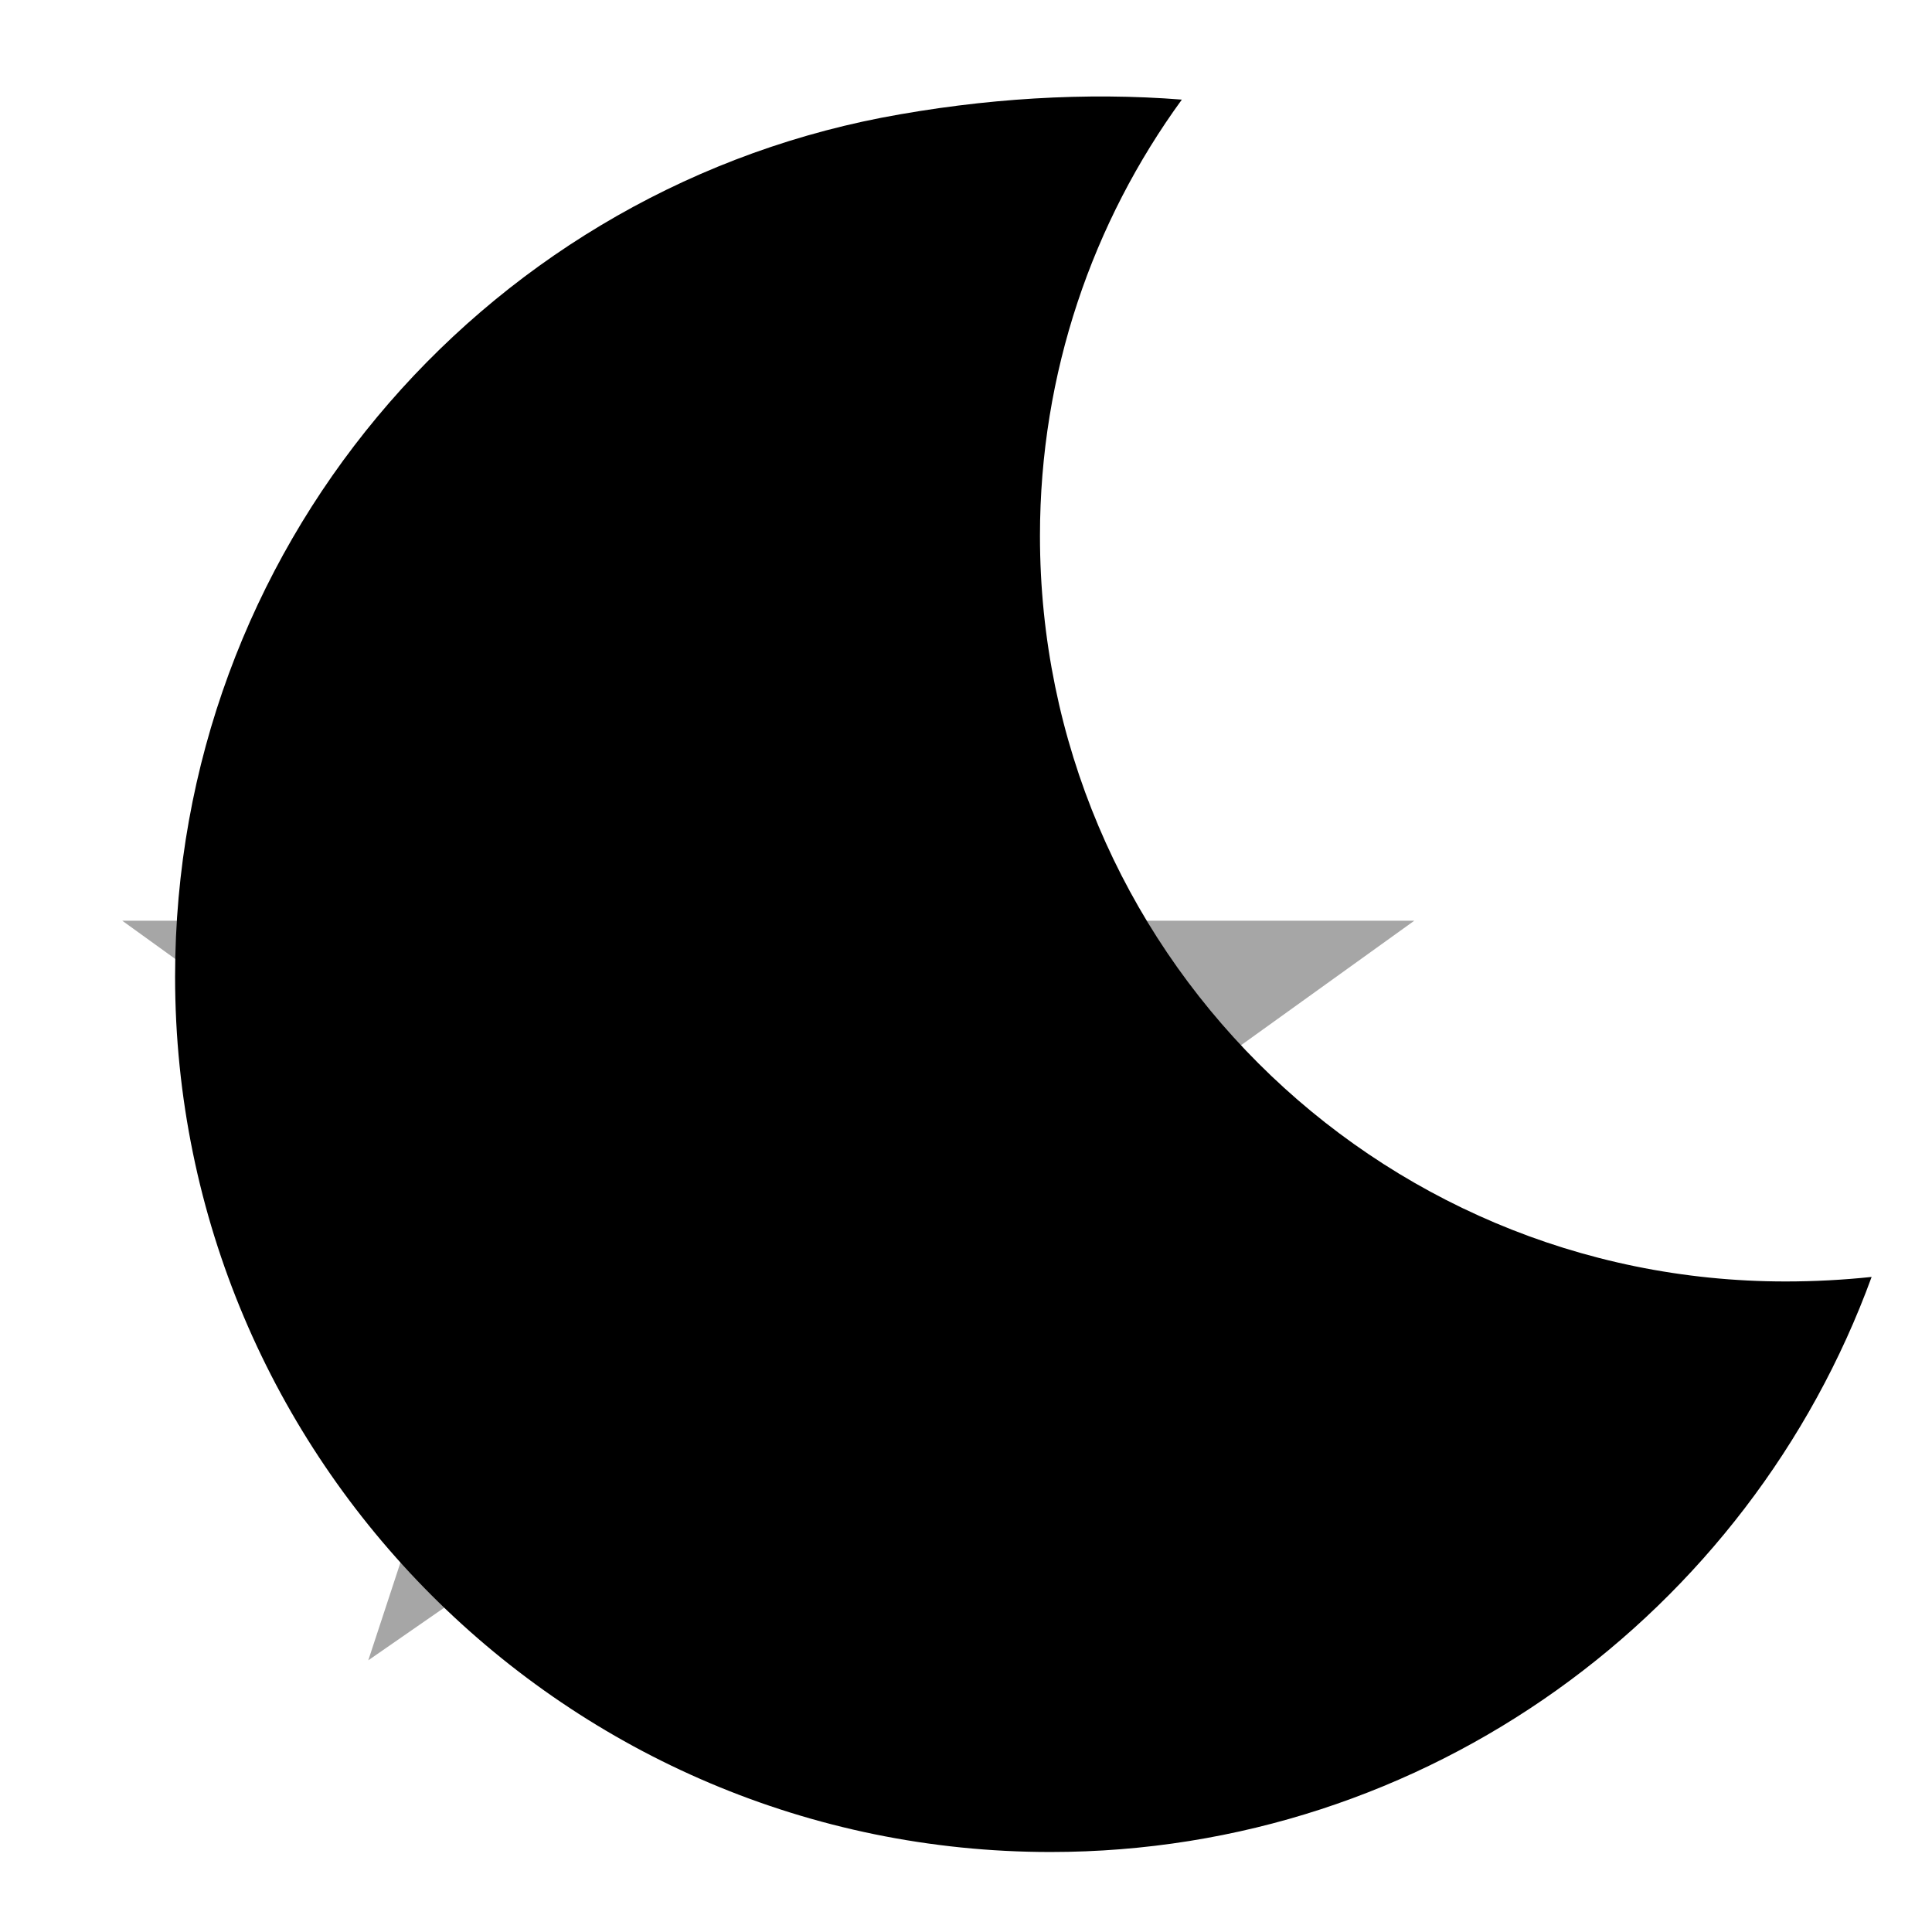
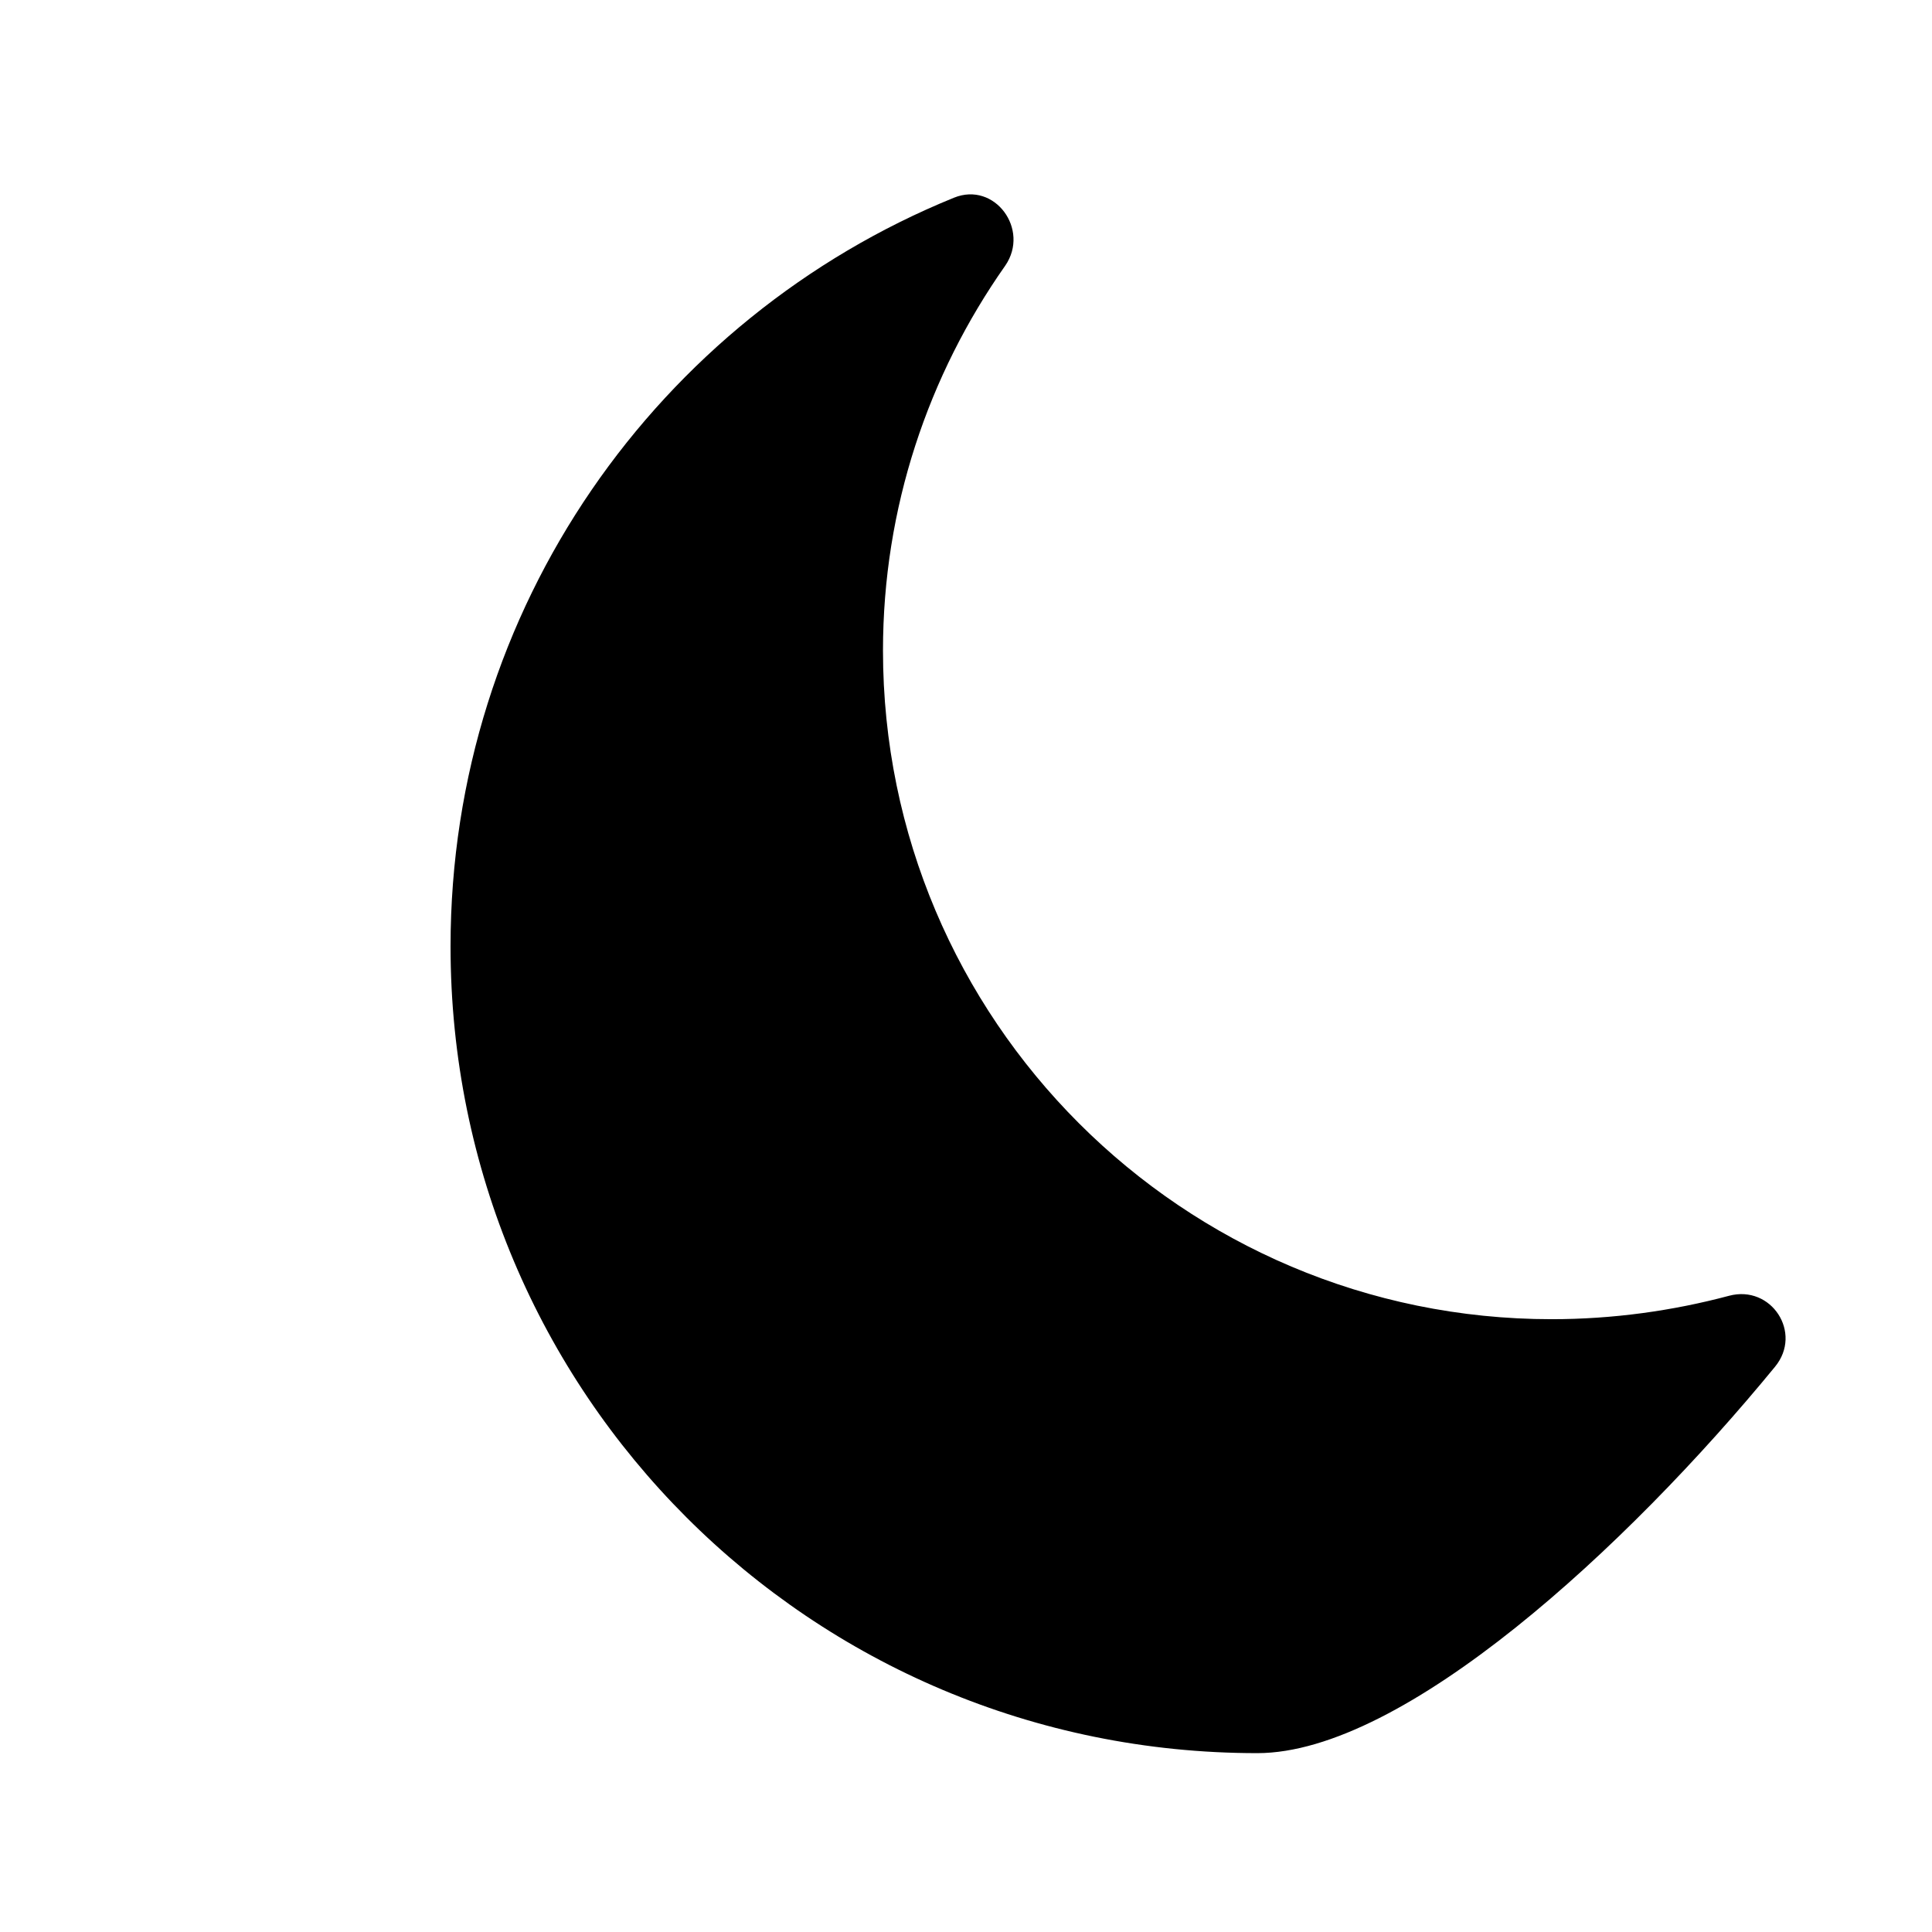
- <svg xmlns="http://www.w3.org/2000/svg" viewBox="0 0 128 128" role="img" aria-label="Sibylla moon icon">
-   <path fill="currentColor" d="M78.3 6.6c-5.9 8.1-9.4 18.1-9.4 28.9 0 27.3 22.1 49.4 49.4 49.4 1.9 0 3.8-.1 5.7-.3-8.1 22.2-29.4 38.1-54.4 38.1-32 0-58-26-58-58 0-28.2 20.1-51.7 46.8-56.9 6.8-1.3 13.6-1.7 19.9-1.2Z" />
-   <path fill="currentColor" d="M49.9 30.5 61.2 61h32.5L67.4 79.9 77.5 110 50.8 91.7 24.4 110l9.9-30.1L8.1 61h32.5l9.3-30.5Z" opacity="0.35" />
+ <svg xmlns="http://www.w3.org/2000/svg" viewBox="0 0 256 256" role="img" aria-label="Sibylla moon">
+   <path fill="currentColor" d="M166.6 232.3C107.4 232.3 59.7 184.6 59.7 125.4c0-44.9 27.6-83.3 66.7-99.2 5.4-2.2 10.1 4.2 6.8 9C123 49.7 117 67.3 117 86.2c0 48.9 39.7 88.6 88.6 88.6 8.1 0 16-1.1 23.5-3.1 5.6-1.5 9.8 4.9 6.1 9.4-19.6 23.9-49.2 51.2-68.6 51.2z" />
</svg>
